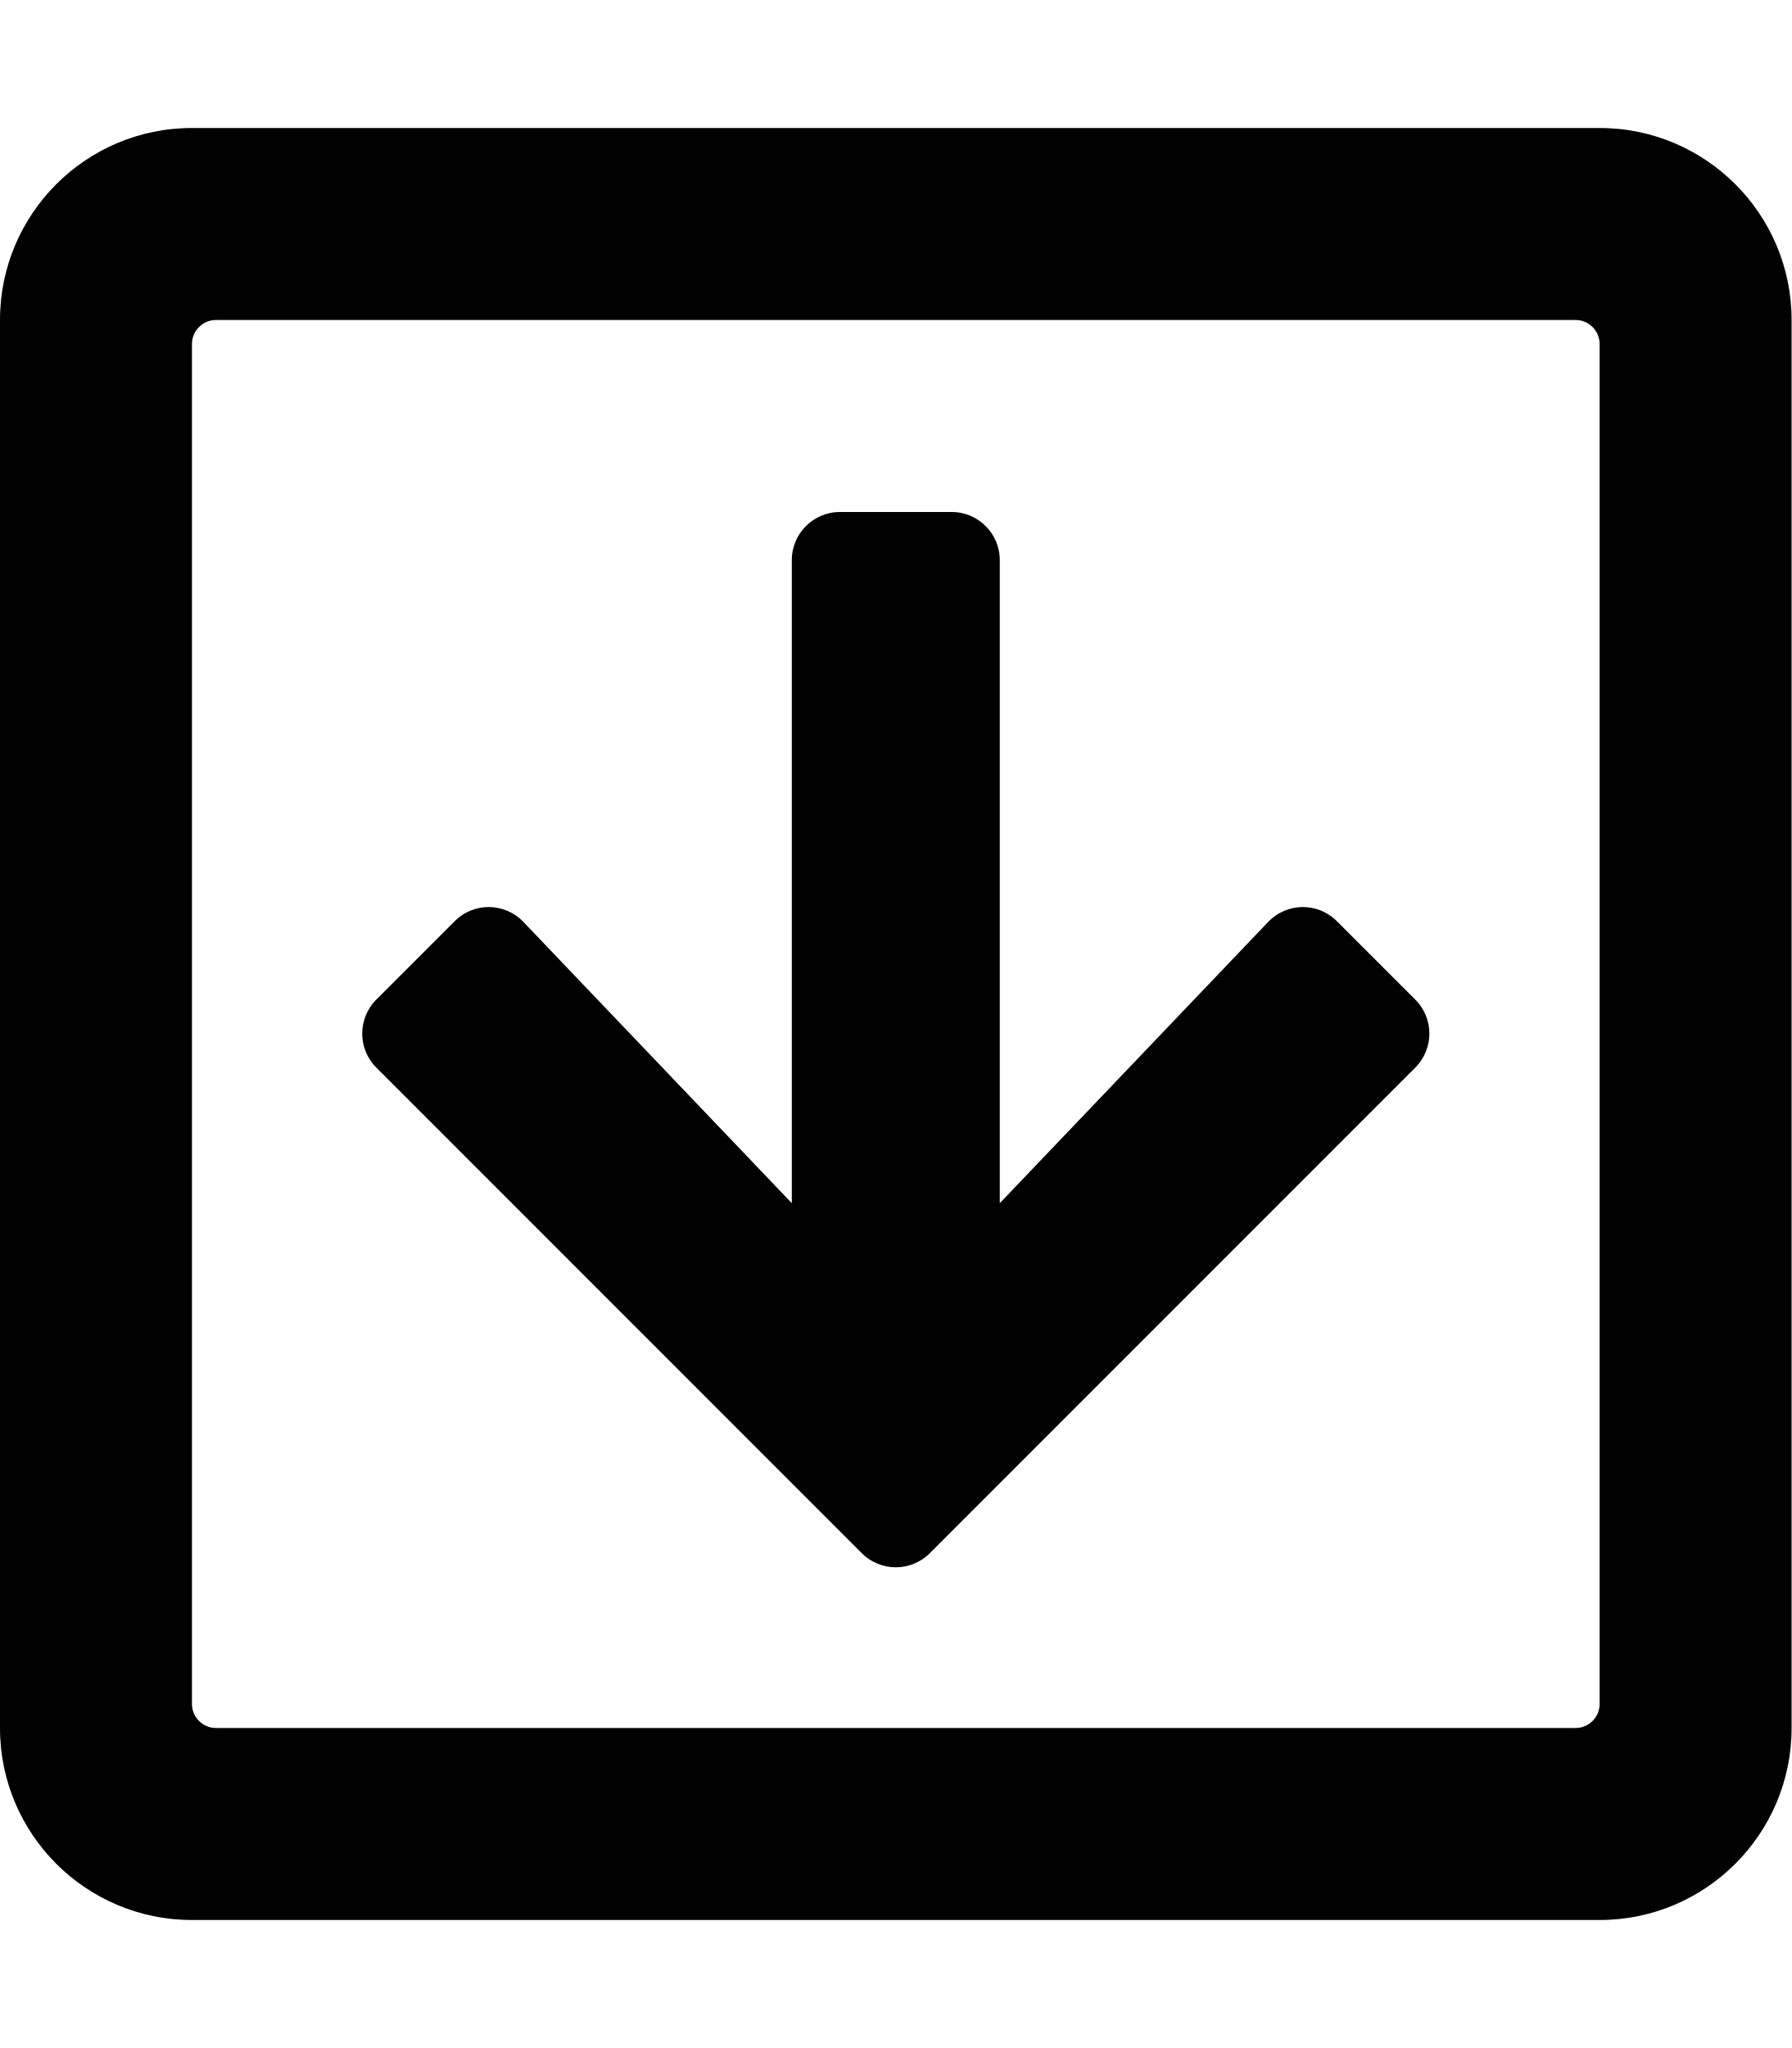
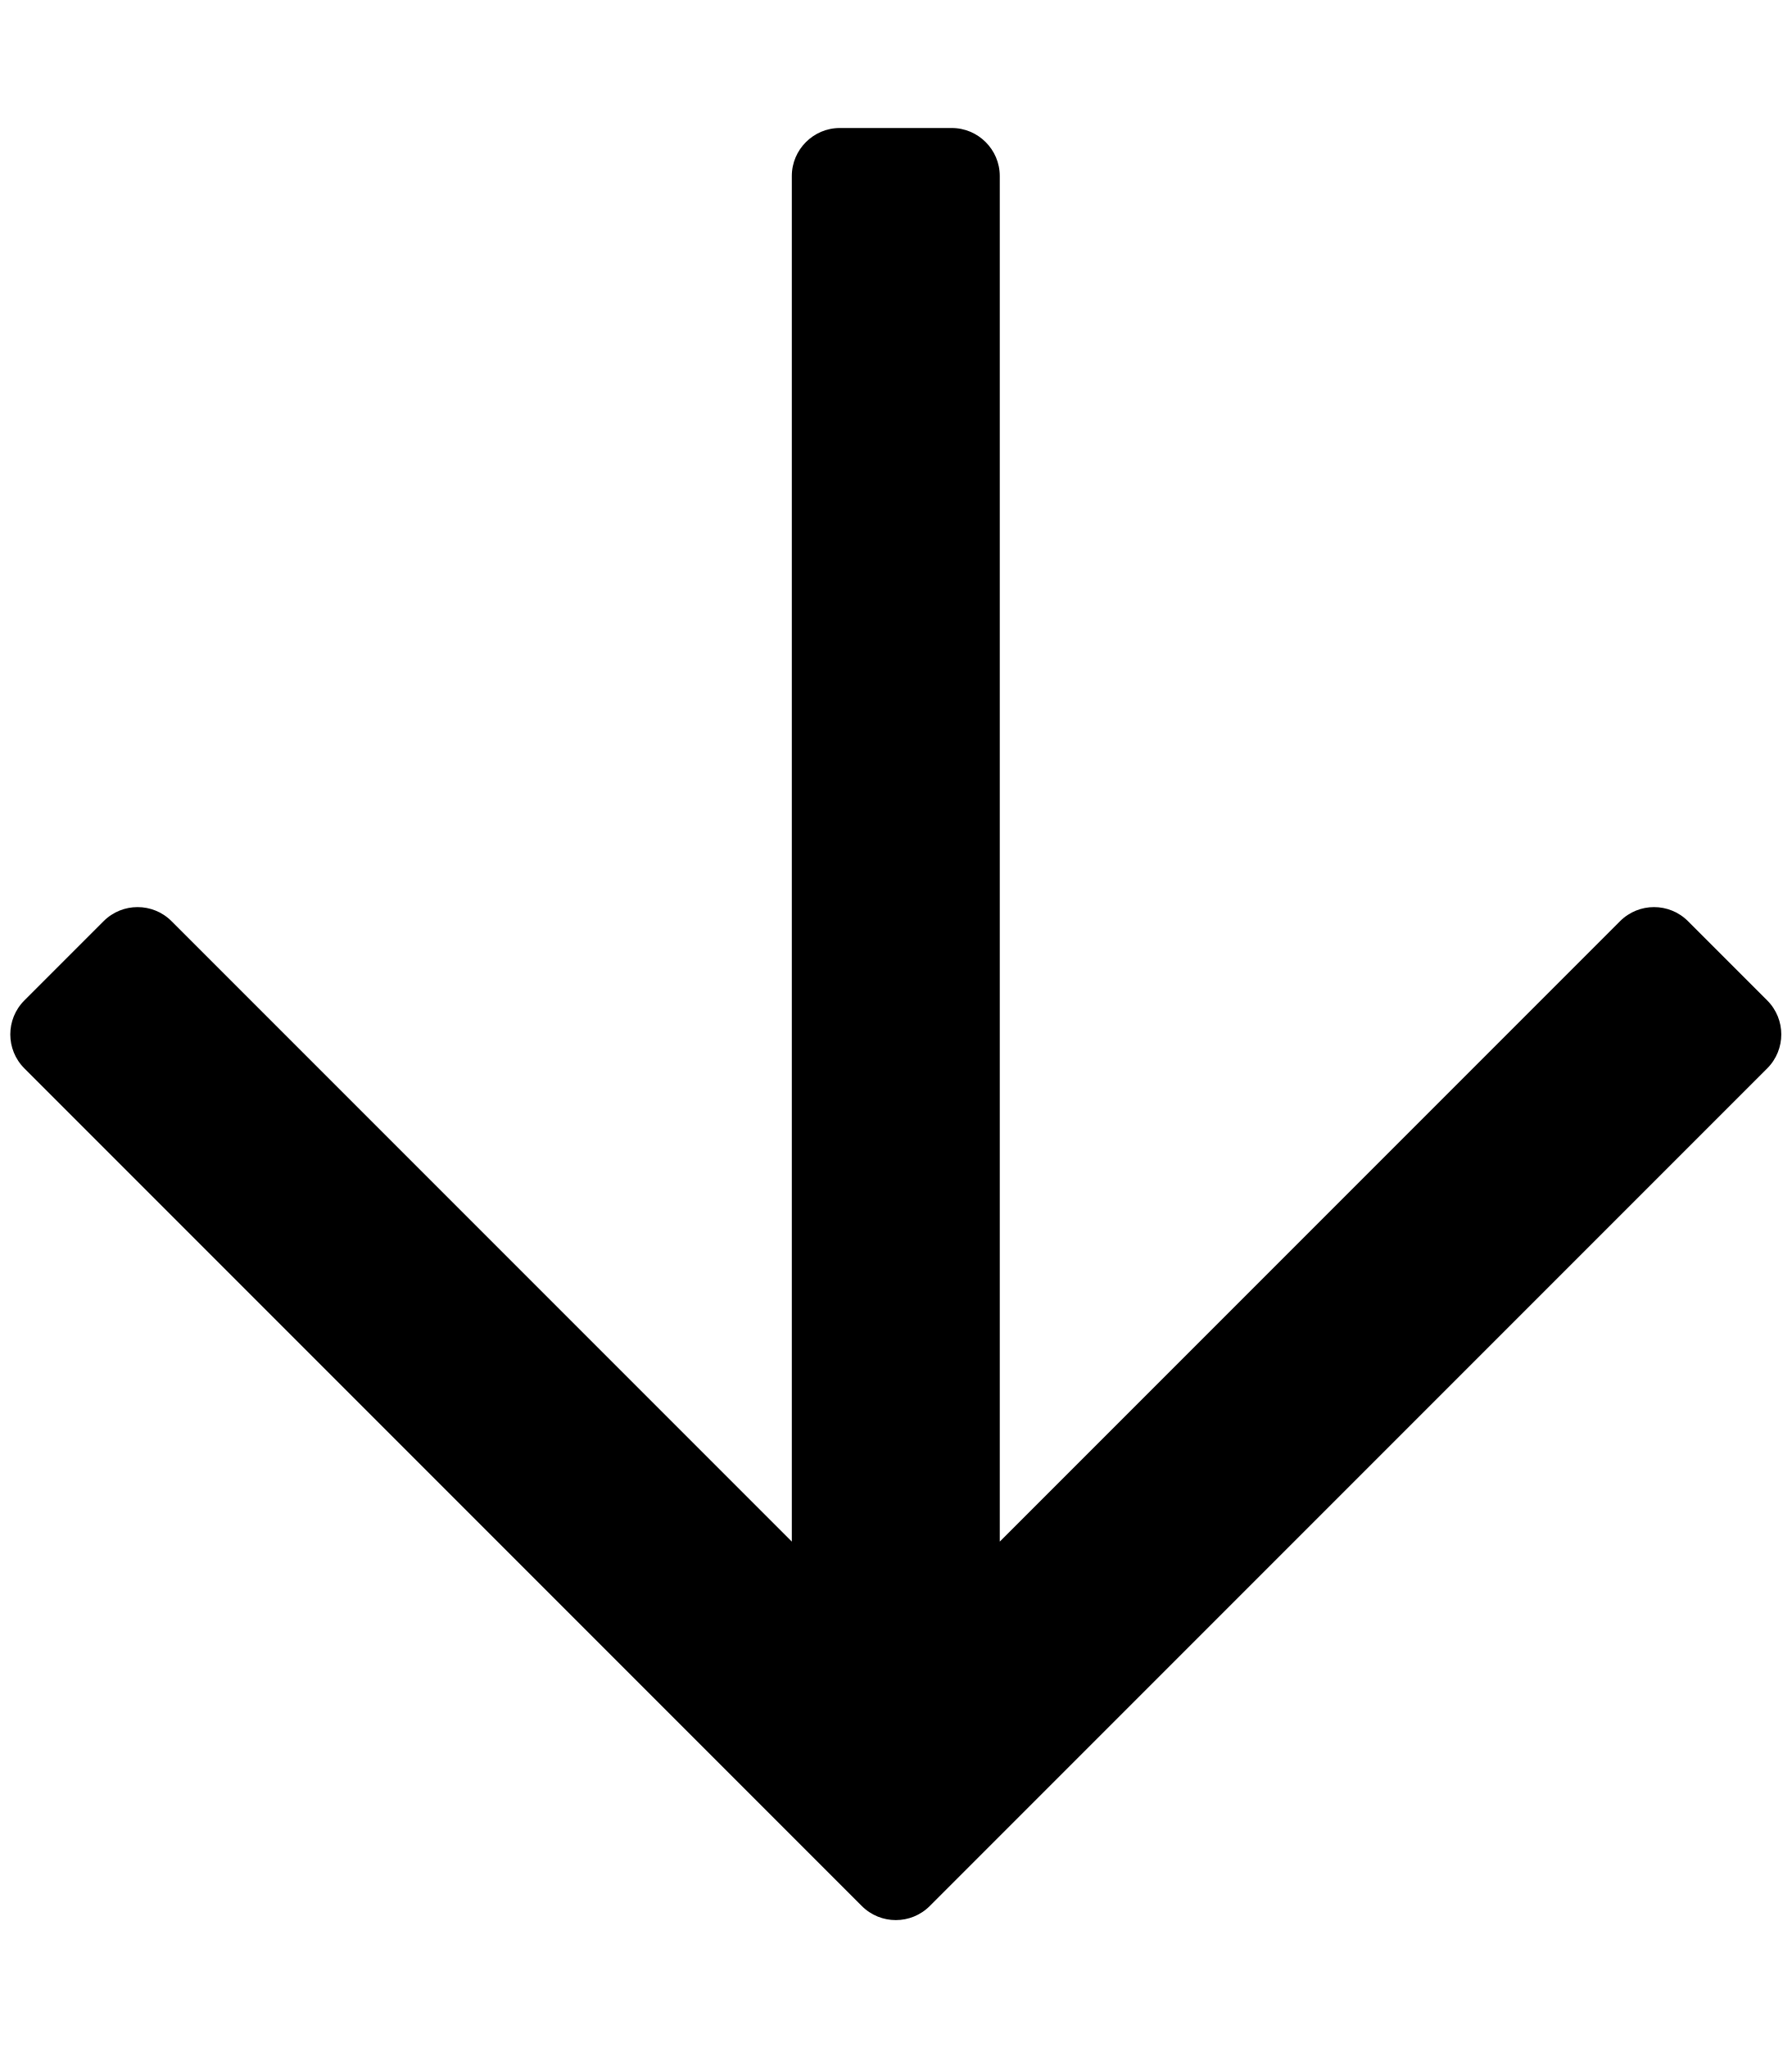
<svg xmlns="http://www.w3.org/2000/svg" viewBox="0 0 448 512">
-   <path d="M353.9 266.9L232.5 388.3c-4.7 4.7-12.3 4.7-17 0L94.1 266.9c-4.7-4.7-4.7-12.3 0-17l19.6-19.6c4.8-4.8 12.5-4.7 17.2.2l67.1 70.3V140c0-6.6 5.4-12 12-12h28c6.6 0 12 5.4 12 12v160.8l67.1-70.3c4.7-4.9 12.4-5 17.2-.2l19.6 19.6c4.7 4.7 4.7 12.3 0 17zM448 80v352c0 26.5-21.5 48-48 48H48c-26.5 0-48-21.5-48-48V80c0-26.5 21.5-48 48-48h352c26.5 0 48 21.5 48 48zm-48 346V86c0-3.3-2.7-6-6-6H54c-3.3 0-6 2.7-6 6v340c0 3.3 2.7 6 6 6h340c3.3 0 6-2.7 6-6z" />
+   <path d="M441.9 250.1l-19.8-19.8c-4.7-4.7-12.3-4.7-17 0L250 385.4V44c0-6.6-5.4-12-12-12h-28c-6.6 0-12 5.4-12 12v341.4L42.9 230.3c-4.7-4.7-12.3-4.7-17 0L6.1 250.1c-4.7 4.7-4.7 12.3 0 17l209.4 209.4c4.7 4.7 12.3 4.7 17 0l209.4-209.4c4.7-4.7 4.7-12.3 0-17z" />
</svg>
